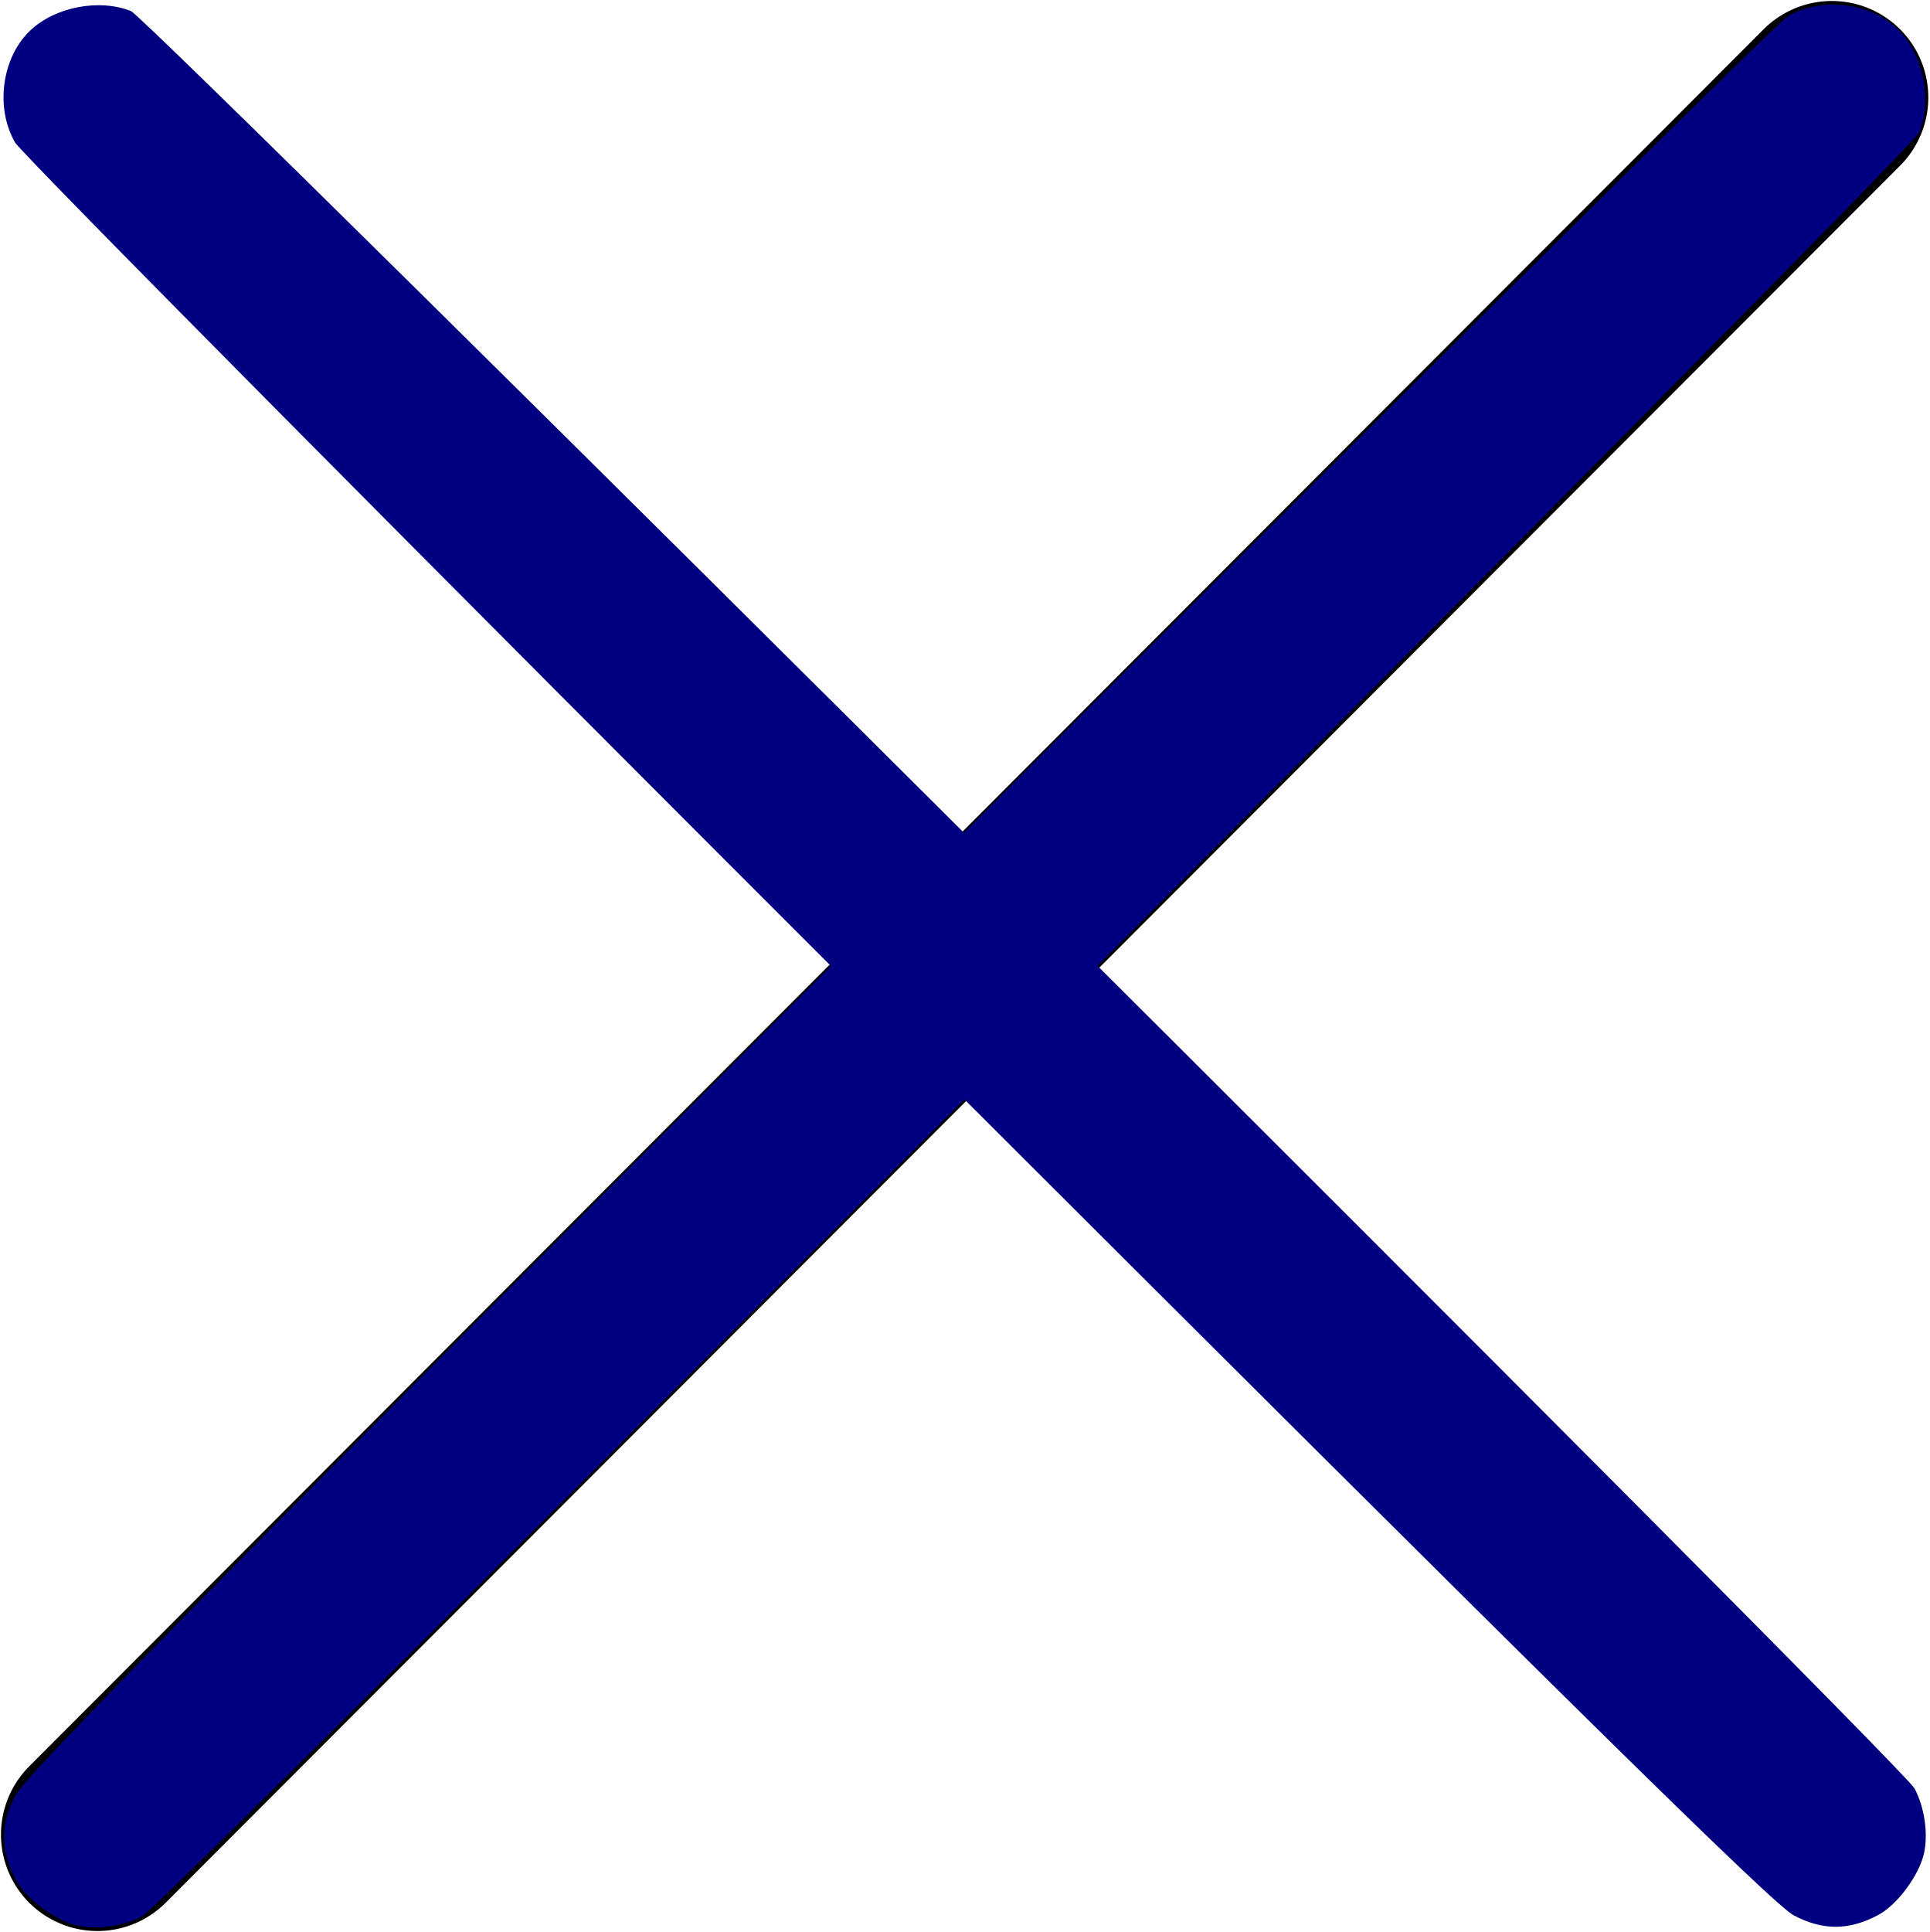
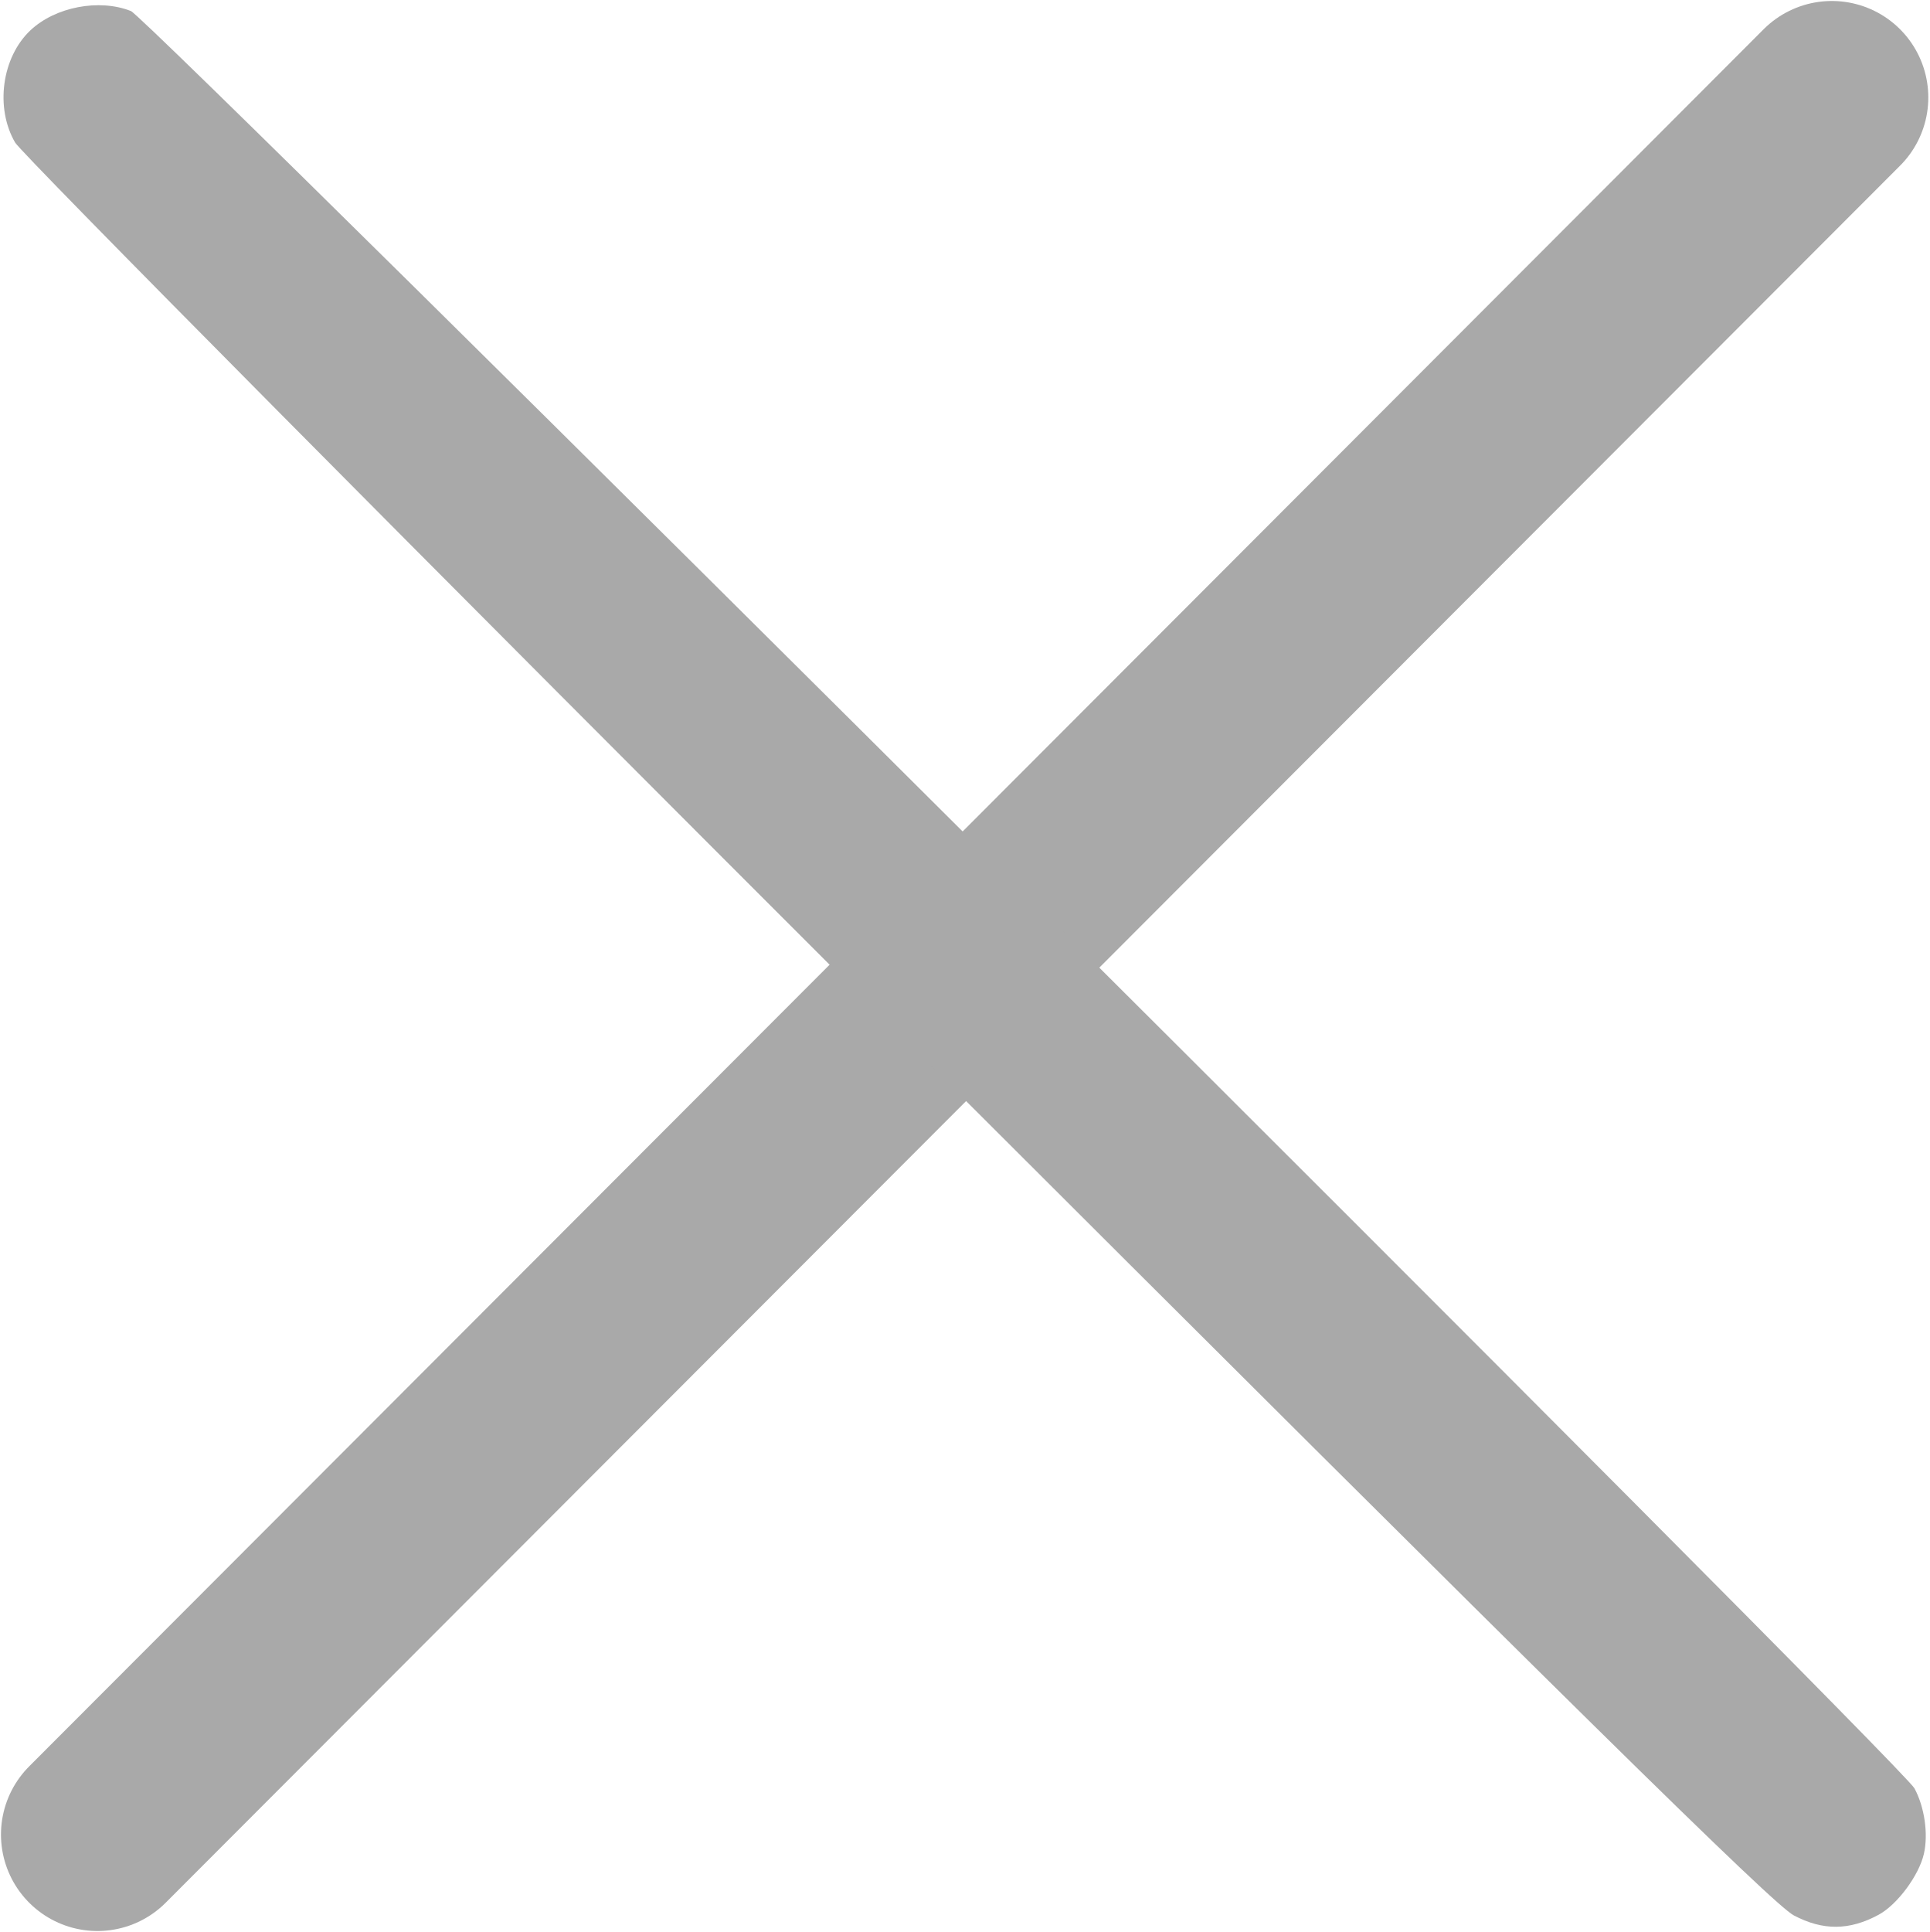
<svg xmlns="http://www.w3.org/2000/svg" width="98.781mm" height="98.897mm" viewBox="0 0 350.013 350.422" id="svg2" version="1.1">
  <defs id="defs4" />
  <g id="layer2" style="display:inline" transform="translate(-157.4012,-303.1828)">
-     <path style="fill:#000080;fill-rule:evenodd;stroke:#000000;stroke-width:35;stroke-linecap:round;stroke-linejoin:round;stroke-miterlimit:4;stroke-dasharray:none;stroke-opacity:1" d="M 175.078,635.928 489.737,320.86" id="path4184" />
-     <path style="fill:#000080;stroke-width:35;stroke-linecap:round;stroke-linejoin:round;stroke-miterlimit:4;stroke-dasharray:none" d="m 171.382,652.425 c -3.93,-0.894 -9.232,-4.833 -11.061,-8.217 -2.868,-5.307 -2.904,-10.097 -0.115,-15.386 1.974,-3.744 37.652,-39.975 160.195,-162.68 86.71,-86.825 159.325,-158.831 161.366,-160.015 6.33,-3.67 15.484,-2.411 20.376,2.804 4.235,4.514 5.751,12.463 3.473,18.208 -1.351,3.406 -317.936,321.179 -322.363,323.572 -3.381,1.827 -8.271,2.534 -11.871,1.715 z" id="path4186" />
-     <path id="path4188" d="m 506.439,639.419 c -0.894,3.93 -4.833,9.232 -8.217,11.061 -5.307,2.868 -10.097,2.904 -15.386,0.115 -3.744,-1.974 -39.975,-37.652 -162.68,-160.195 -86.825,-86.71 -158.831,-159.325 -160.015,-161.366 -3.67,-6.33 -2.411,-15.484 2.804,-20.376 4.514,-4.235 12.463,-5.751 18.208,-3.473 3.406,1.351 321.179,317.936 323.572,322.363 1.827,3.381 2.534,8.271 1.715,11.871 z" style="fill:#000080;stroke-width:35;stroke-linecap:round;stroke-linejoin:round;stroke-miterlimit:4;stroke-dasharray:none" />
+     <path style="fill:#a9a9a9;fill-rule:evenodd;stroke:#a9a9a9;stroke-width:35;stroke-linecap:round;stroke-linejoin:round;stroke-miterlimit:4;stroke-dasharray:none;stroke-opacity:1" d="M 175.078,635.928 489.737,320.86" id="path4184" />
+     <path style="fill:#a9a9a9;stroke-width:35;stroke-linecap:round;stroke-linejoin:round;stroke-miterlimit:4;stroke-dasharray:none" d="m 171.382,652.425 c -3.93,-0.894 -9.232,-4.833 -11.061,-8.217 -2.868,-5.307 -2.904,-10.097 -0.115,-15.386 1.974,-3.744 37.652,-39.975 160.195,-162.68 86.71,-86.825 159.325,-158.831 161.366,-160.015 6.33,-3.67 15.484,-2.411 20.376,2.804 4.235,4.514 5.751,12.463 3.473,18.208 -1.351,3.406 -317.936,321.179 -322.363,323.572 -3.381,1.827 -8.271,2.534 -11.871,1.715 z" id="path4186" />
+     <path id="path4188" d="m 506.439,639.419 c -0.894,3.93 -4.833,9.232 -8.217,11.061 -5.307,2.868 -10.097,2.904 -15.386,0.115 -3.744,-1.974 -39.975,-37.652 -162.68,-160.195 -86.825,-86.71 -158.831,-159.325 -160.015,-161.366 -3.67,-6.33 -2.411,-15.484 2.804,-20.376 4.514,-4.235 12.463,-5.751 18.208,-3.473 3.406,1.351 321.179,317.936 323.572,322.363 1.827,3.381 2.534,8.271 1.715,11.871 z" style="fill:#a9a9a9;stroke-width:35;stroke-linecap:round;stroke-linejoin:round;stroke-miterlimit:4;stroke-dasharray:none" />
  </g>
</svg>
